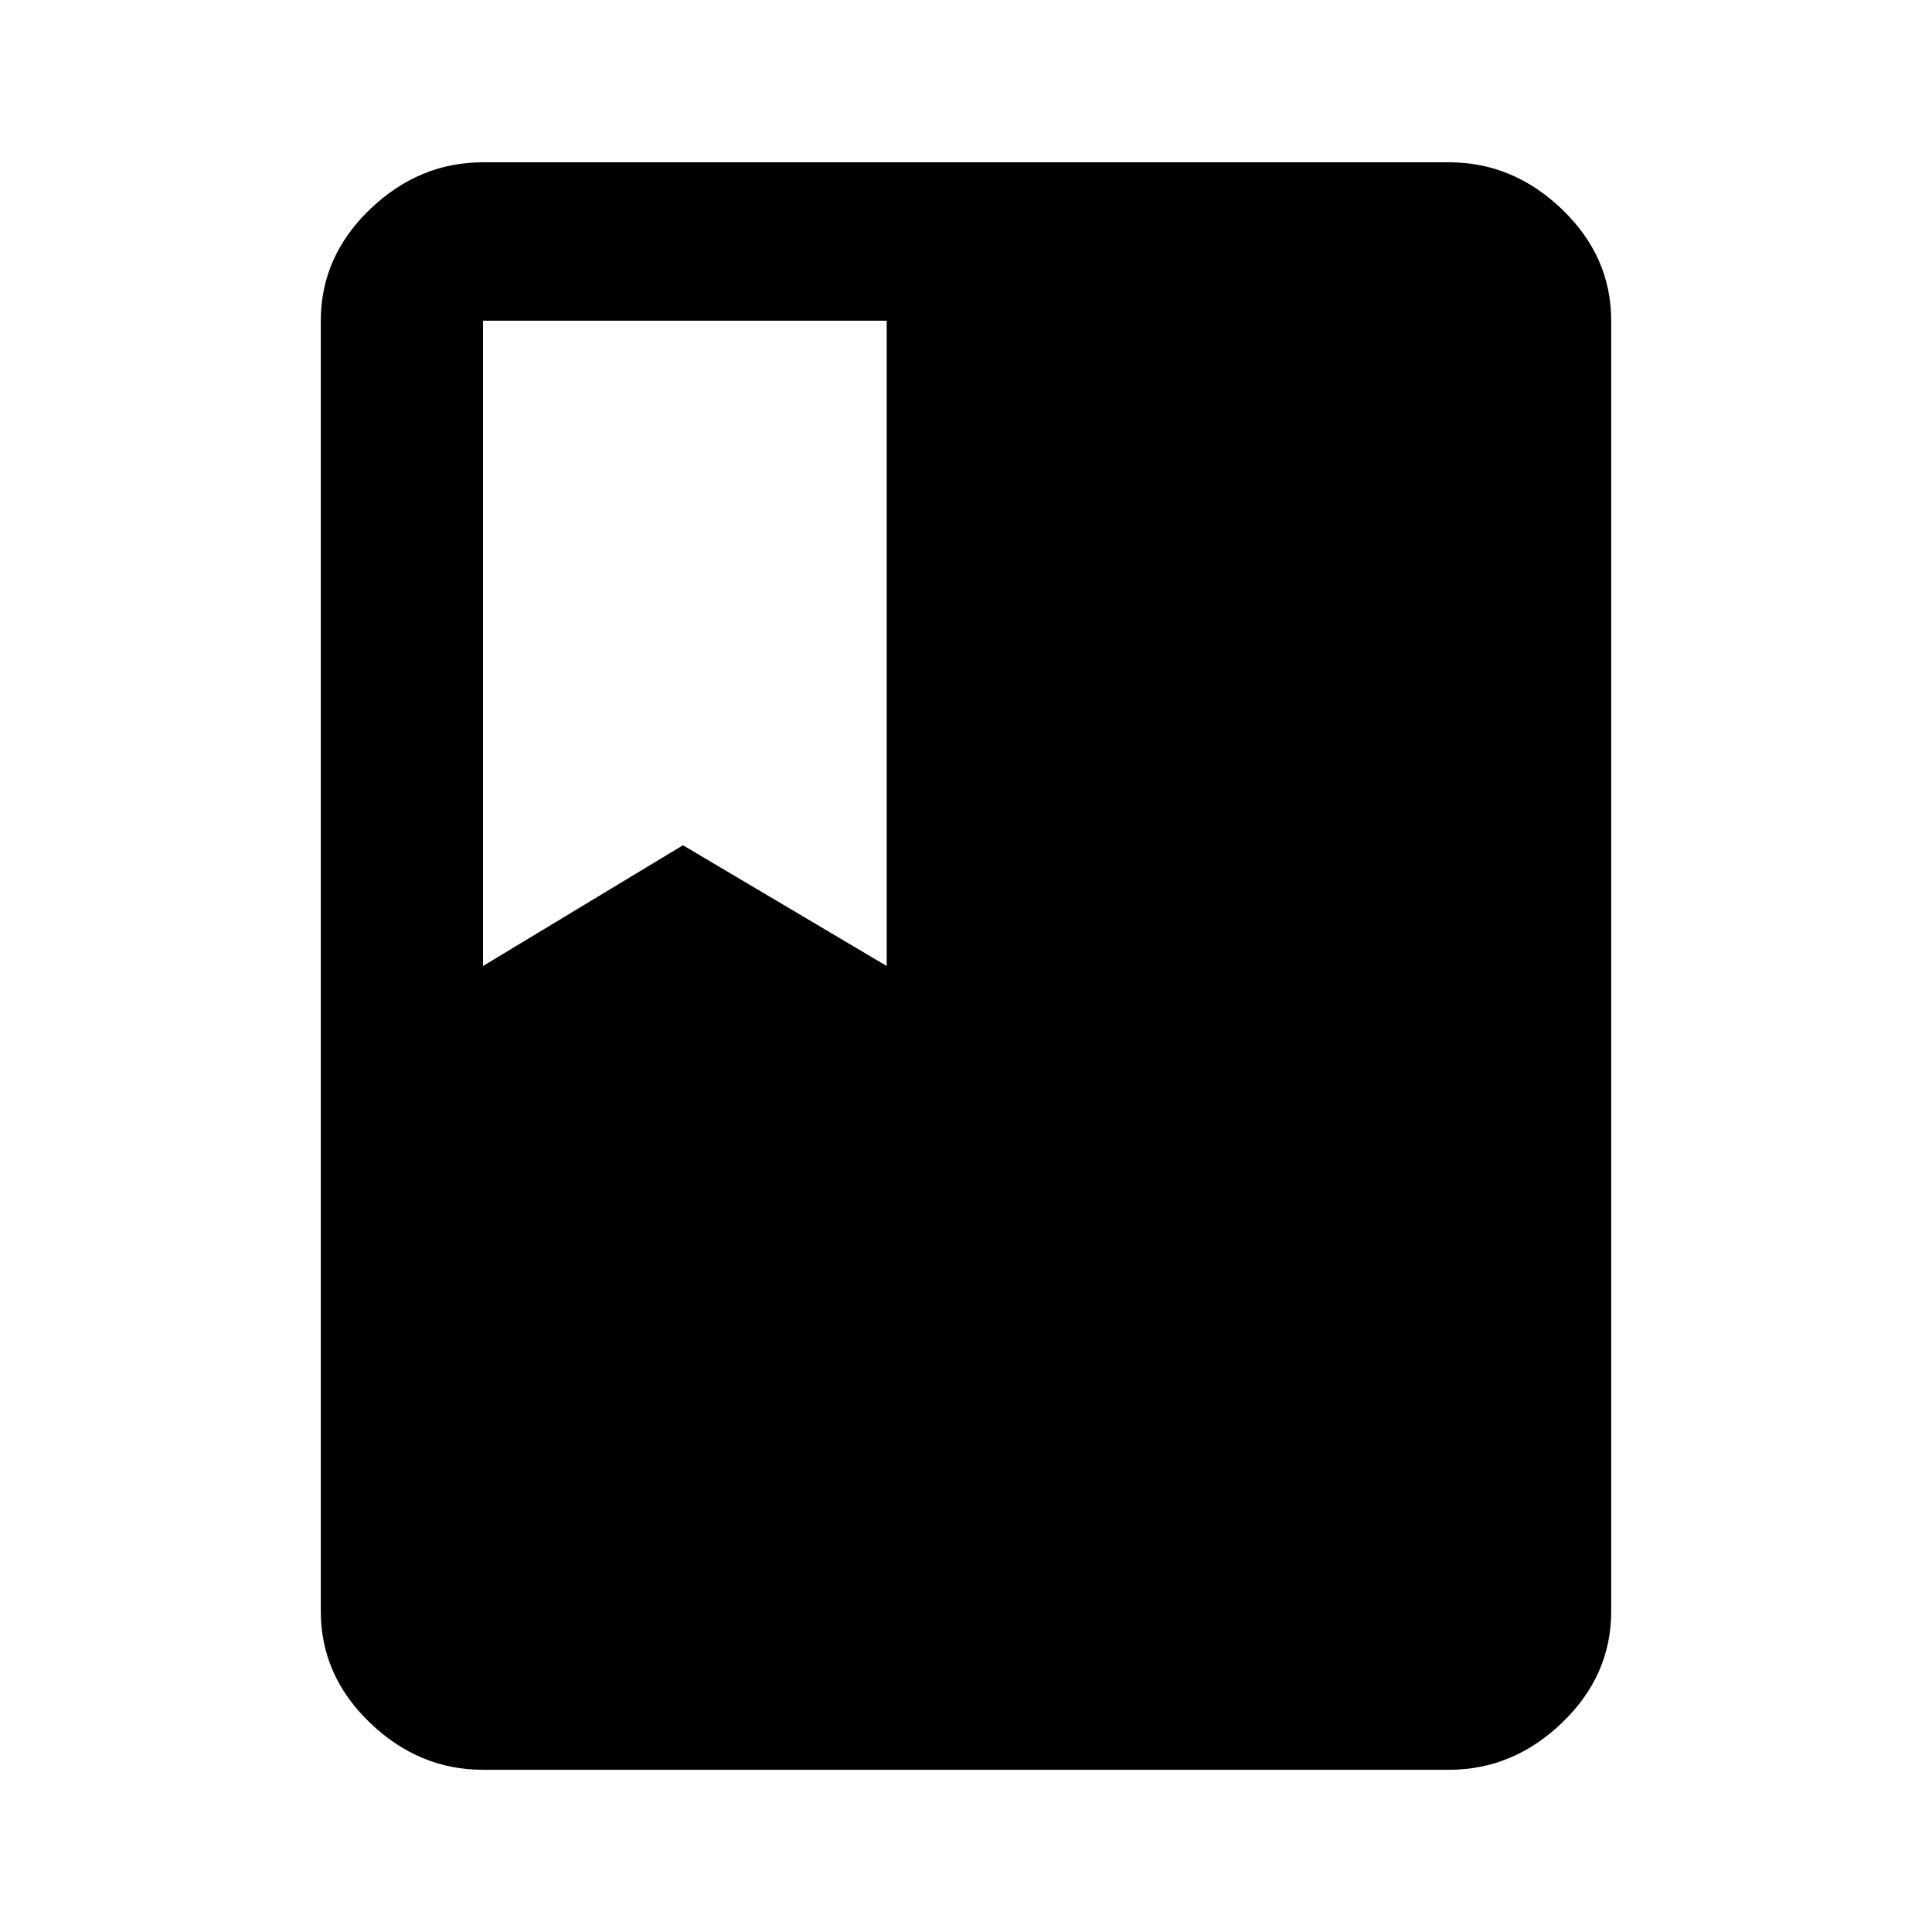
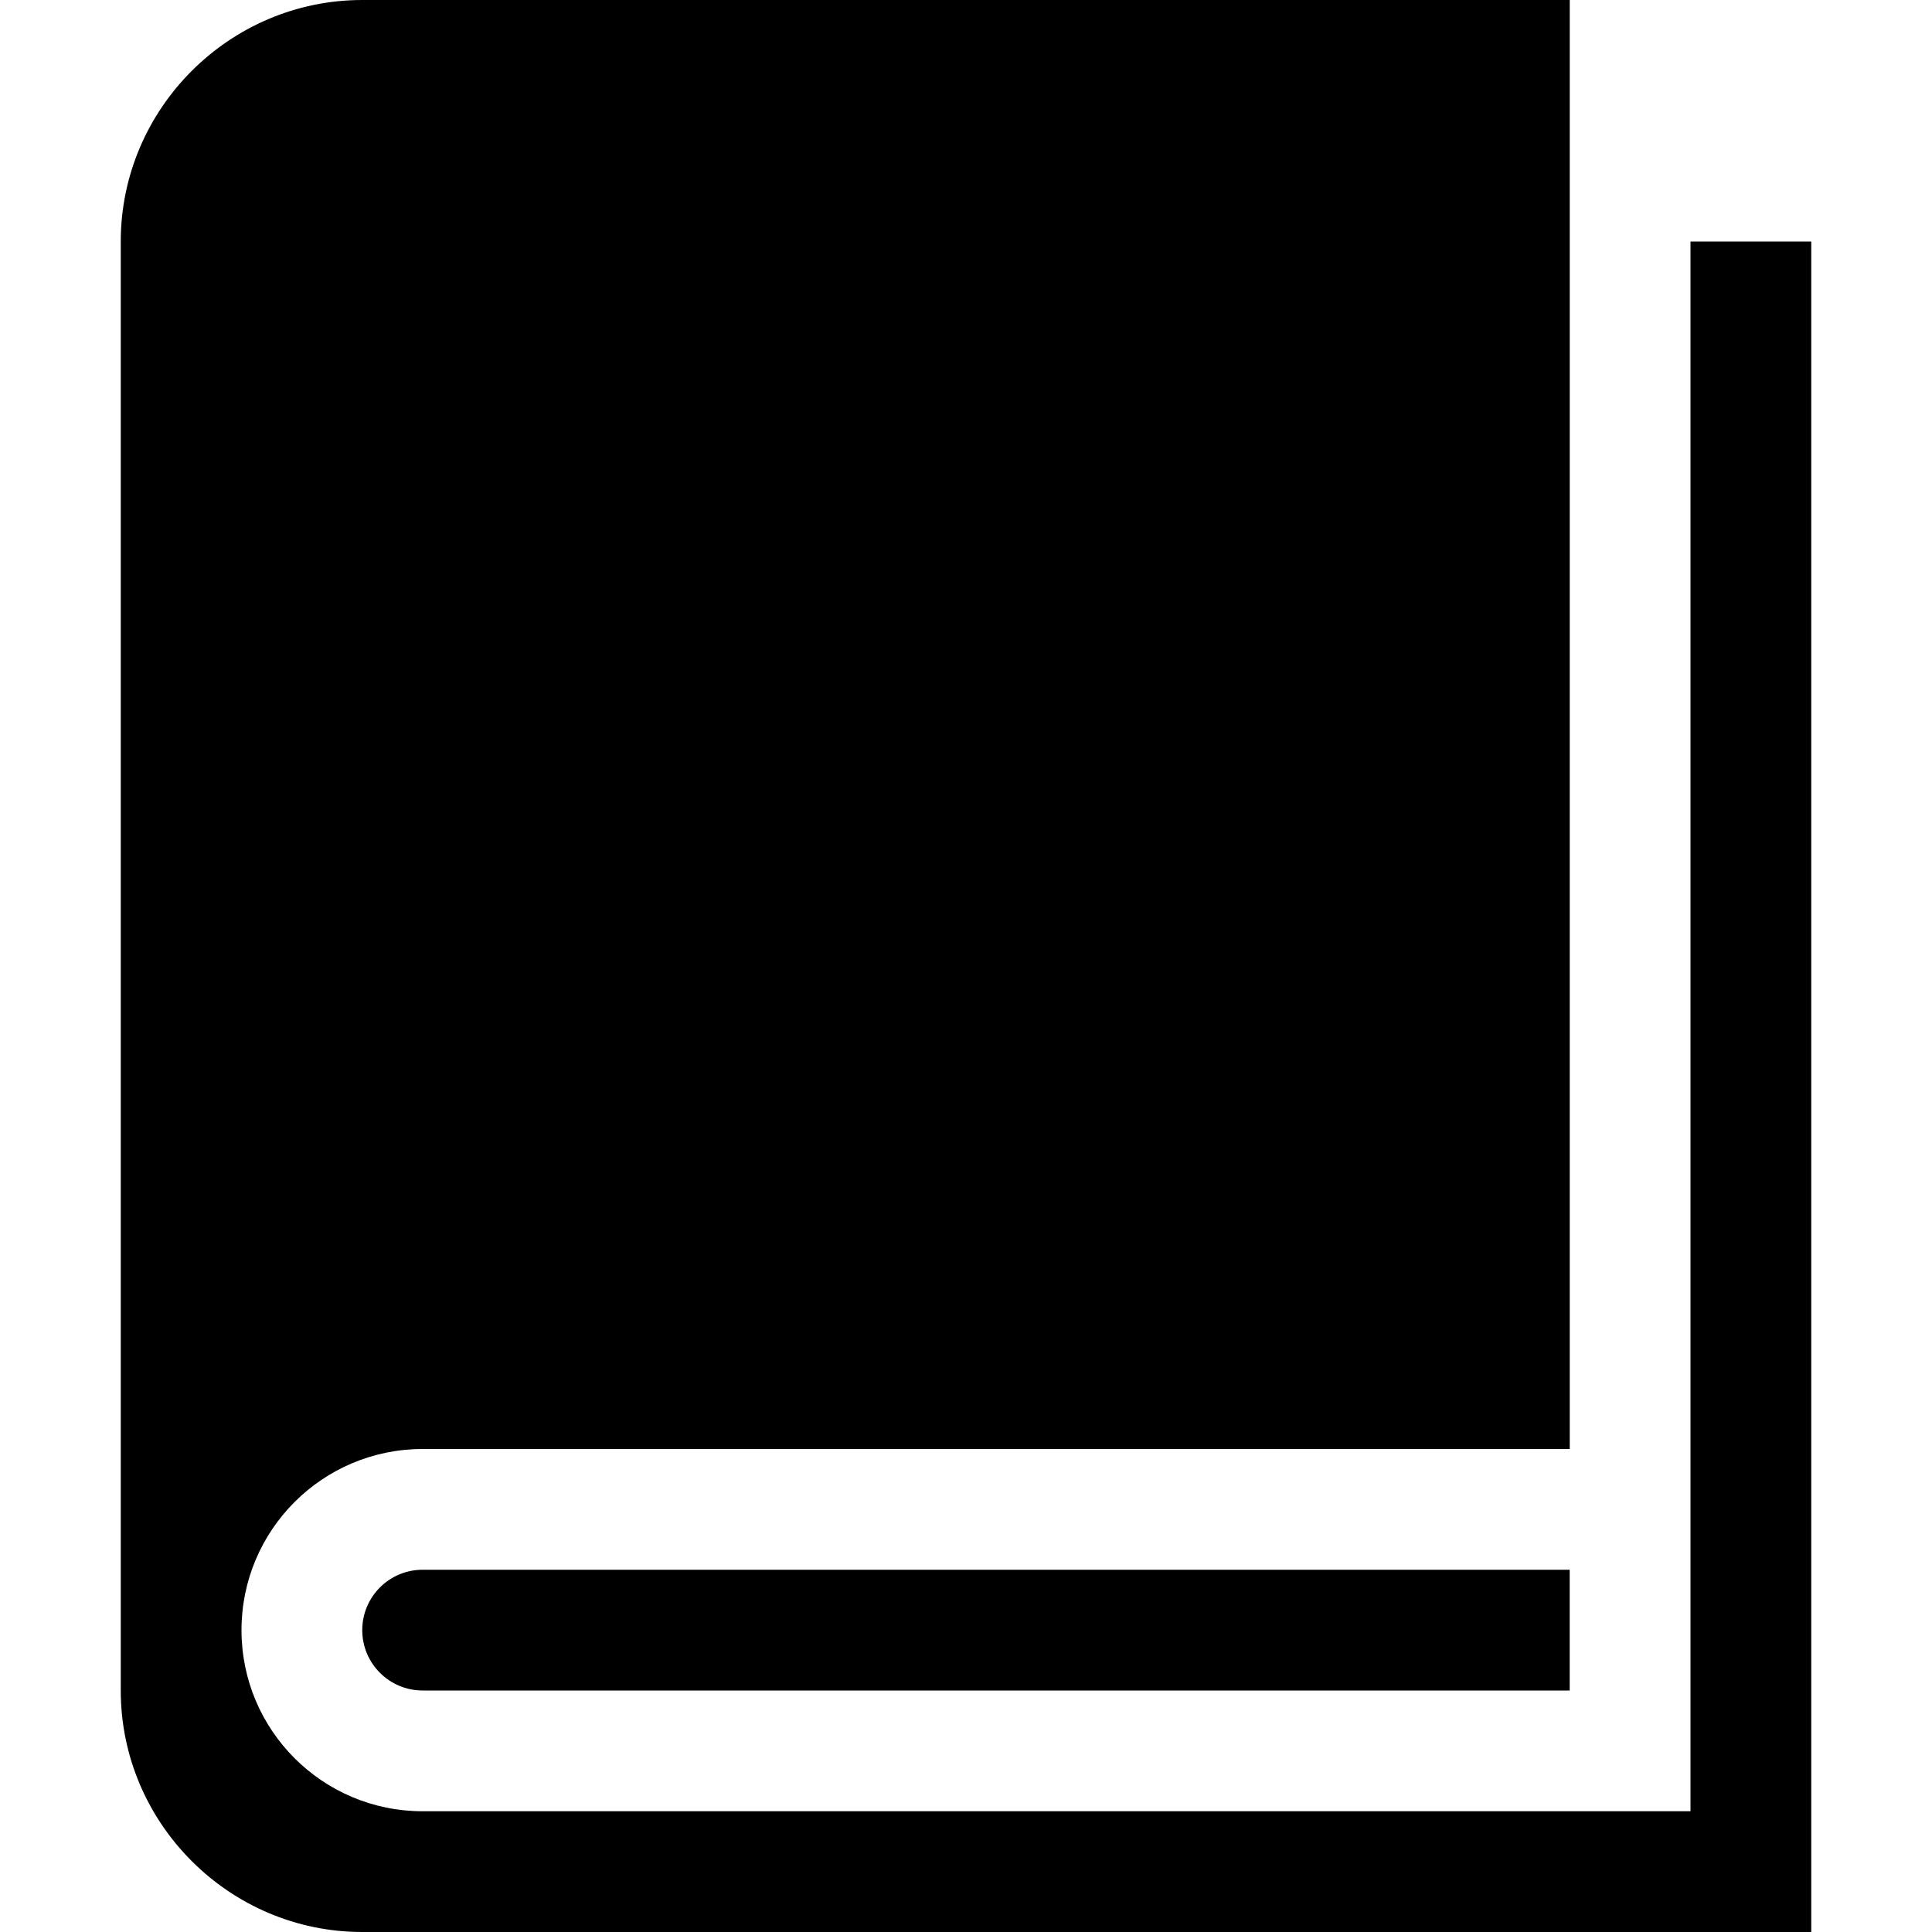
- <svg xmlns="http://www.w3.org/2000/svg" version="1.1" width="24" height="24" viewBox="0 0 24 24">
-   <path d="M6 3.984v8.016l2.484-1.5 2.531 1.5v-8.016h-5.016zM18 2.016q0.797 0 1.406 0.586t0.609 1.383v16.031q0 0.797-0.609 1.383t-1.406 0.586h-12q-0.797 0-1.406-0.586t-0.609-1.383v-16.031q0-0.797 0.609-1.383t1.406-0.586h12z" />
+ <svg xmlns="http://www.w3.org/2000/svg" version="1.1" width="32" height="32" viewBox="0 0 32 32">
+   <path d="M28 4v26h-21c-1.657 0-3-1.343-3-3s1.343-3 3-3h19v-24h-20c-2.2 0-4 1.8-4 4v24c0 2.2 1.8 4 4 4h24v-28h-2z" />
+   <path d="M7.002 26v0c-0.001 0-0.001 0-0.002 0-0.552 0-1 0.448-1 1s0.448 1 1 1c0.001 0 0.001-0 0.002-0v0h18.997v-2h-18.997z" />
</svg>
